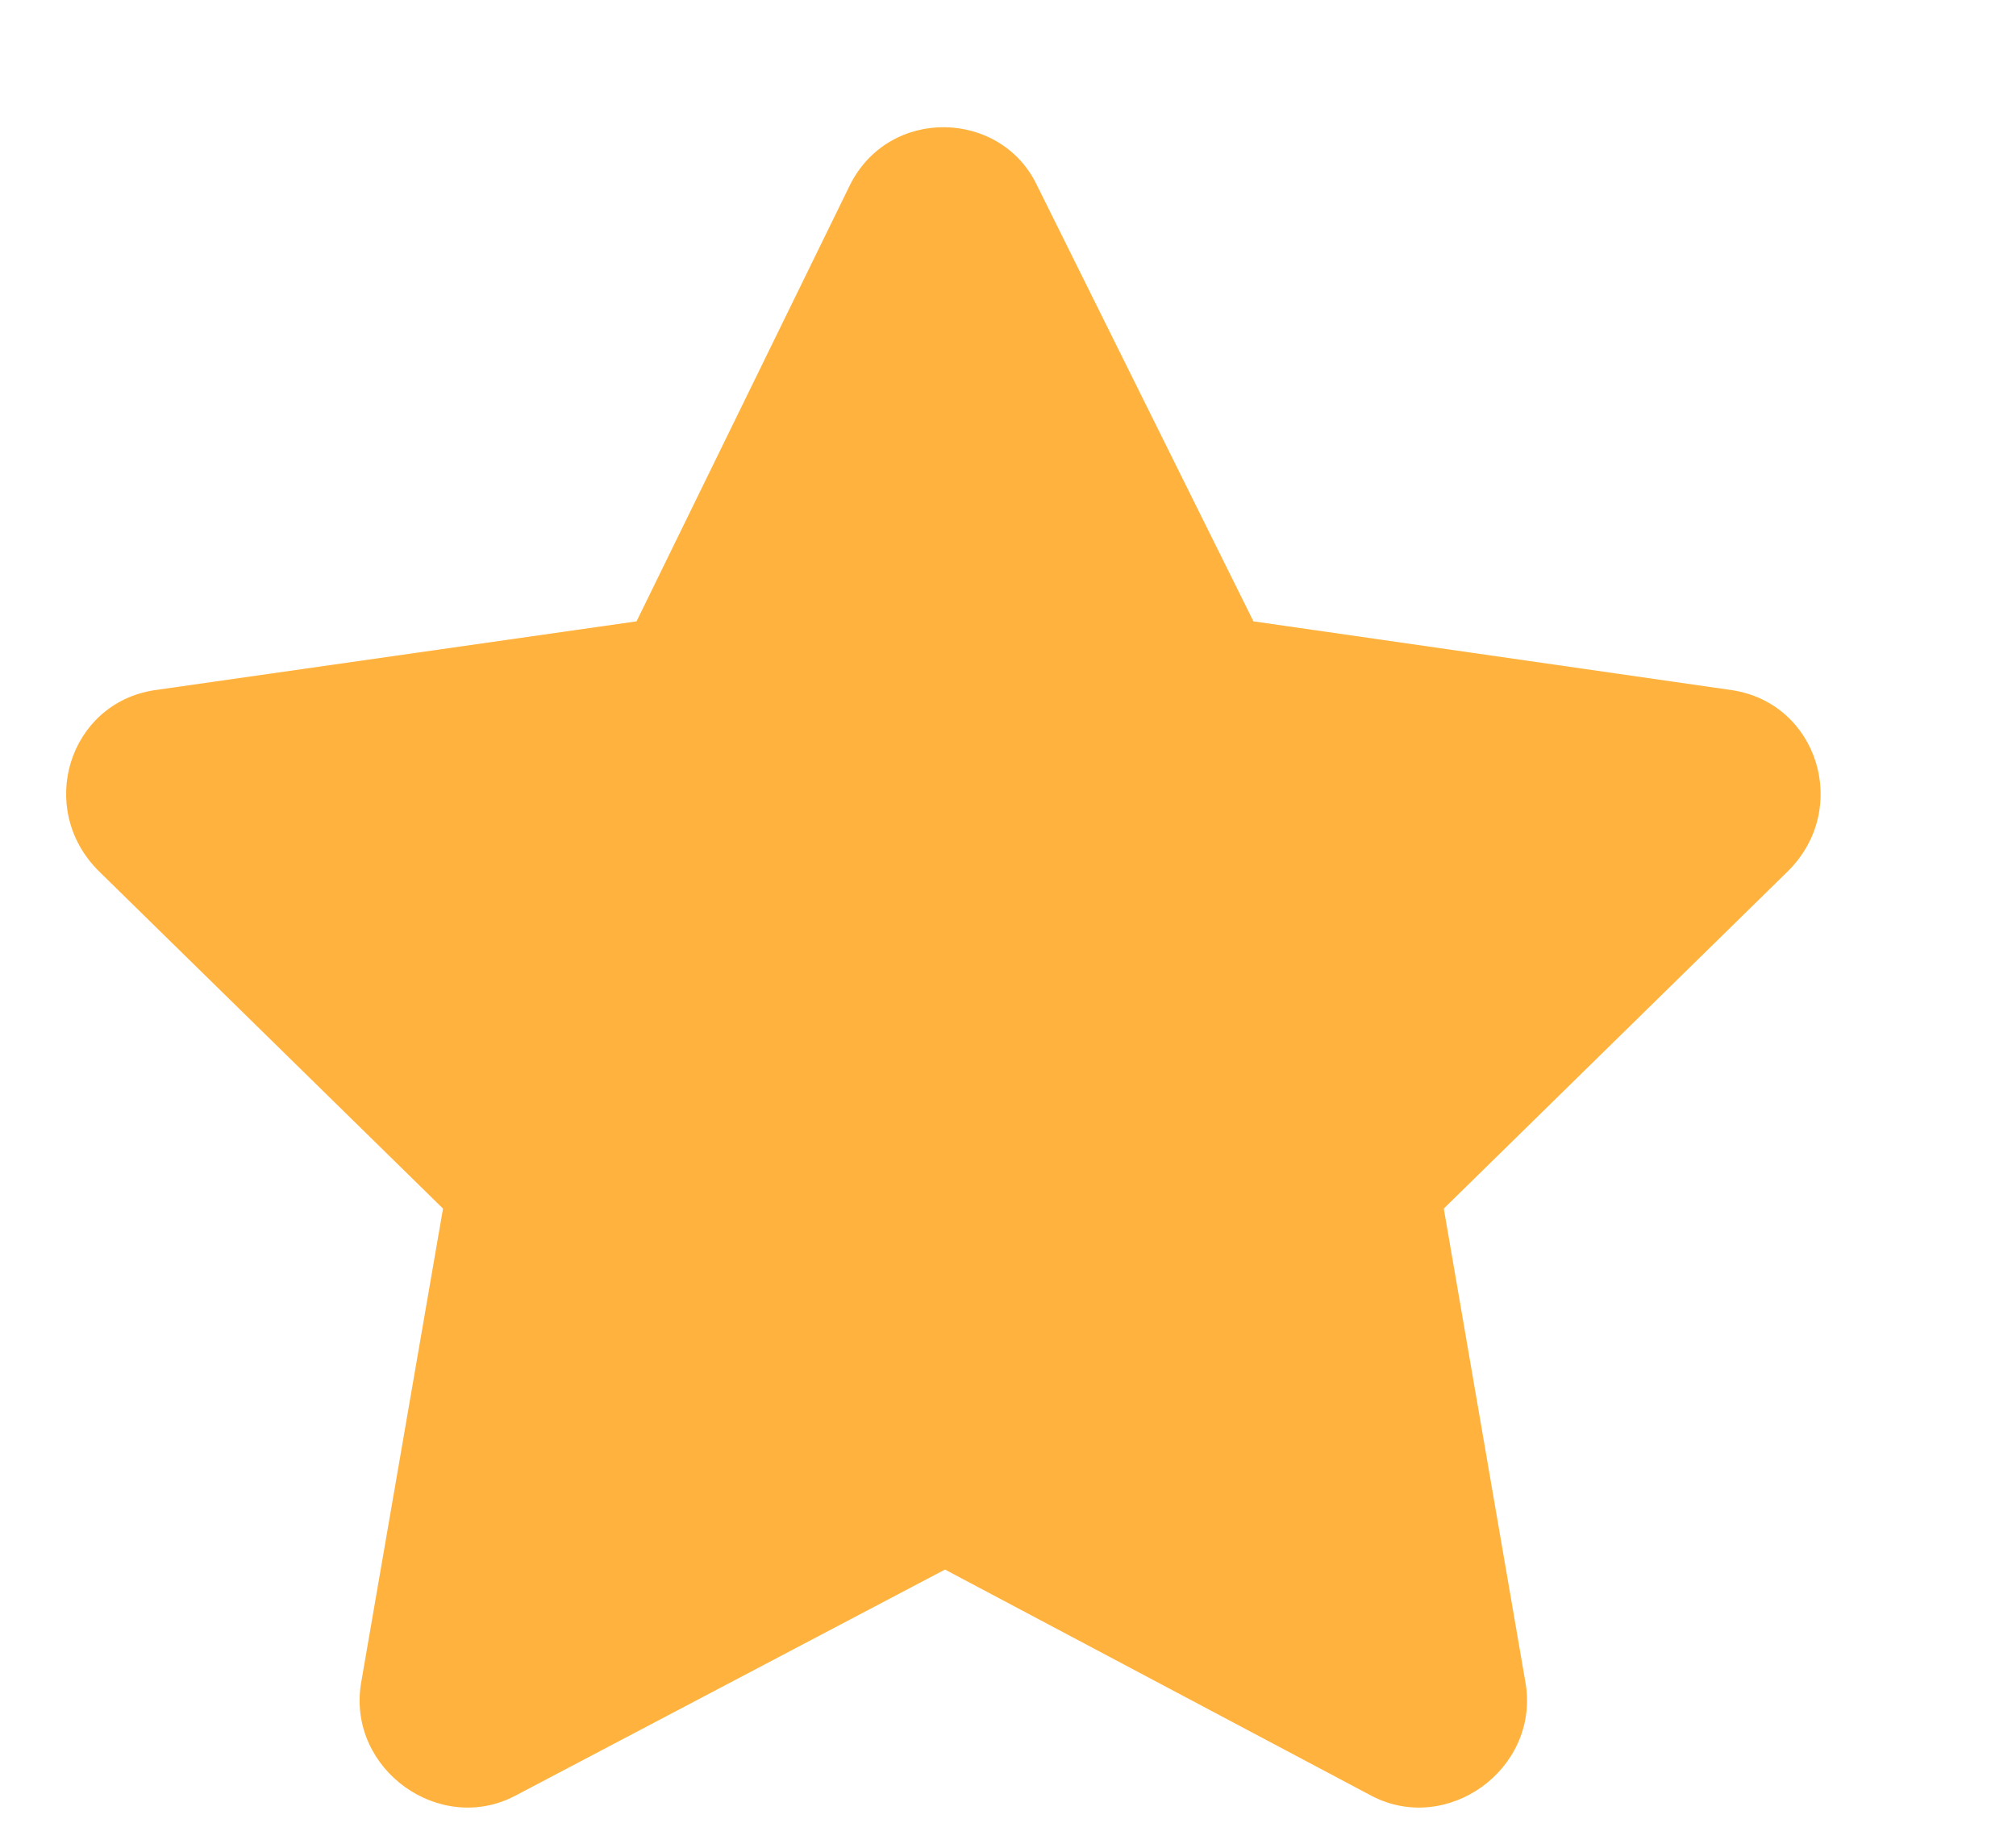
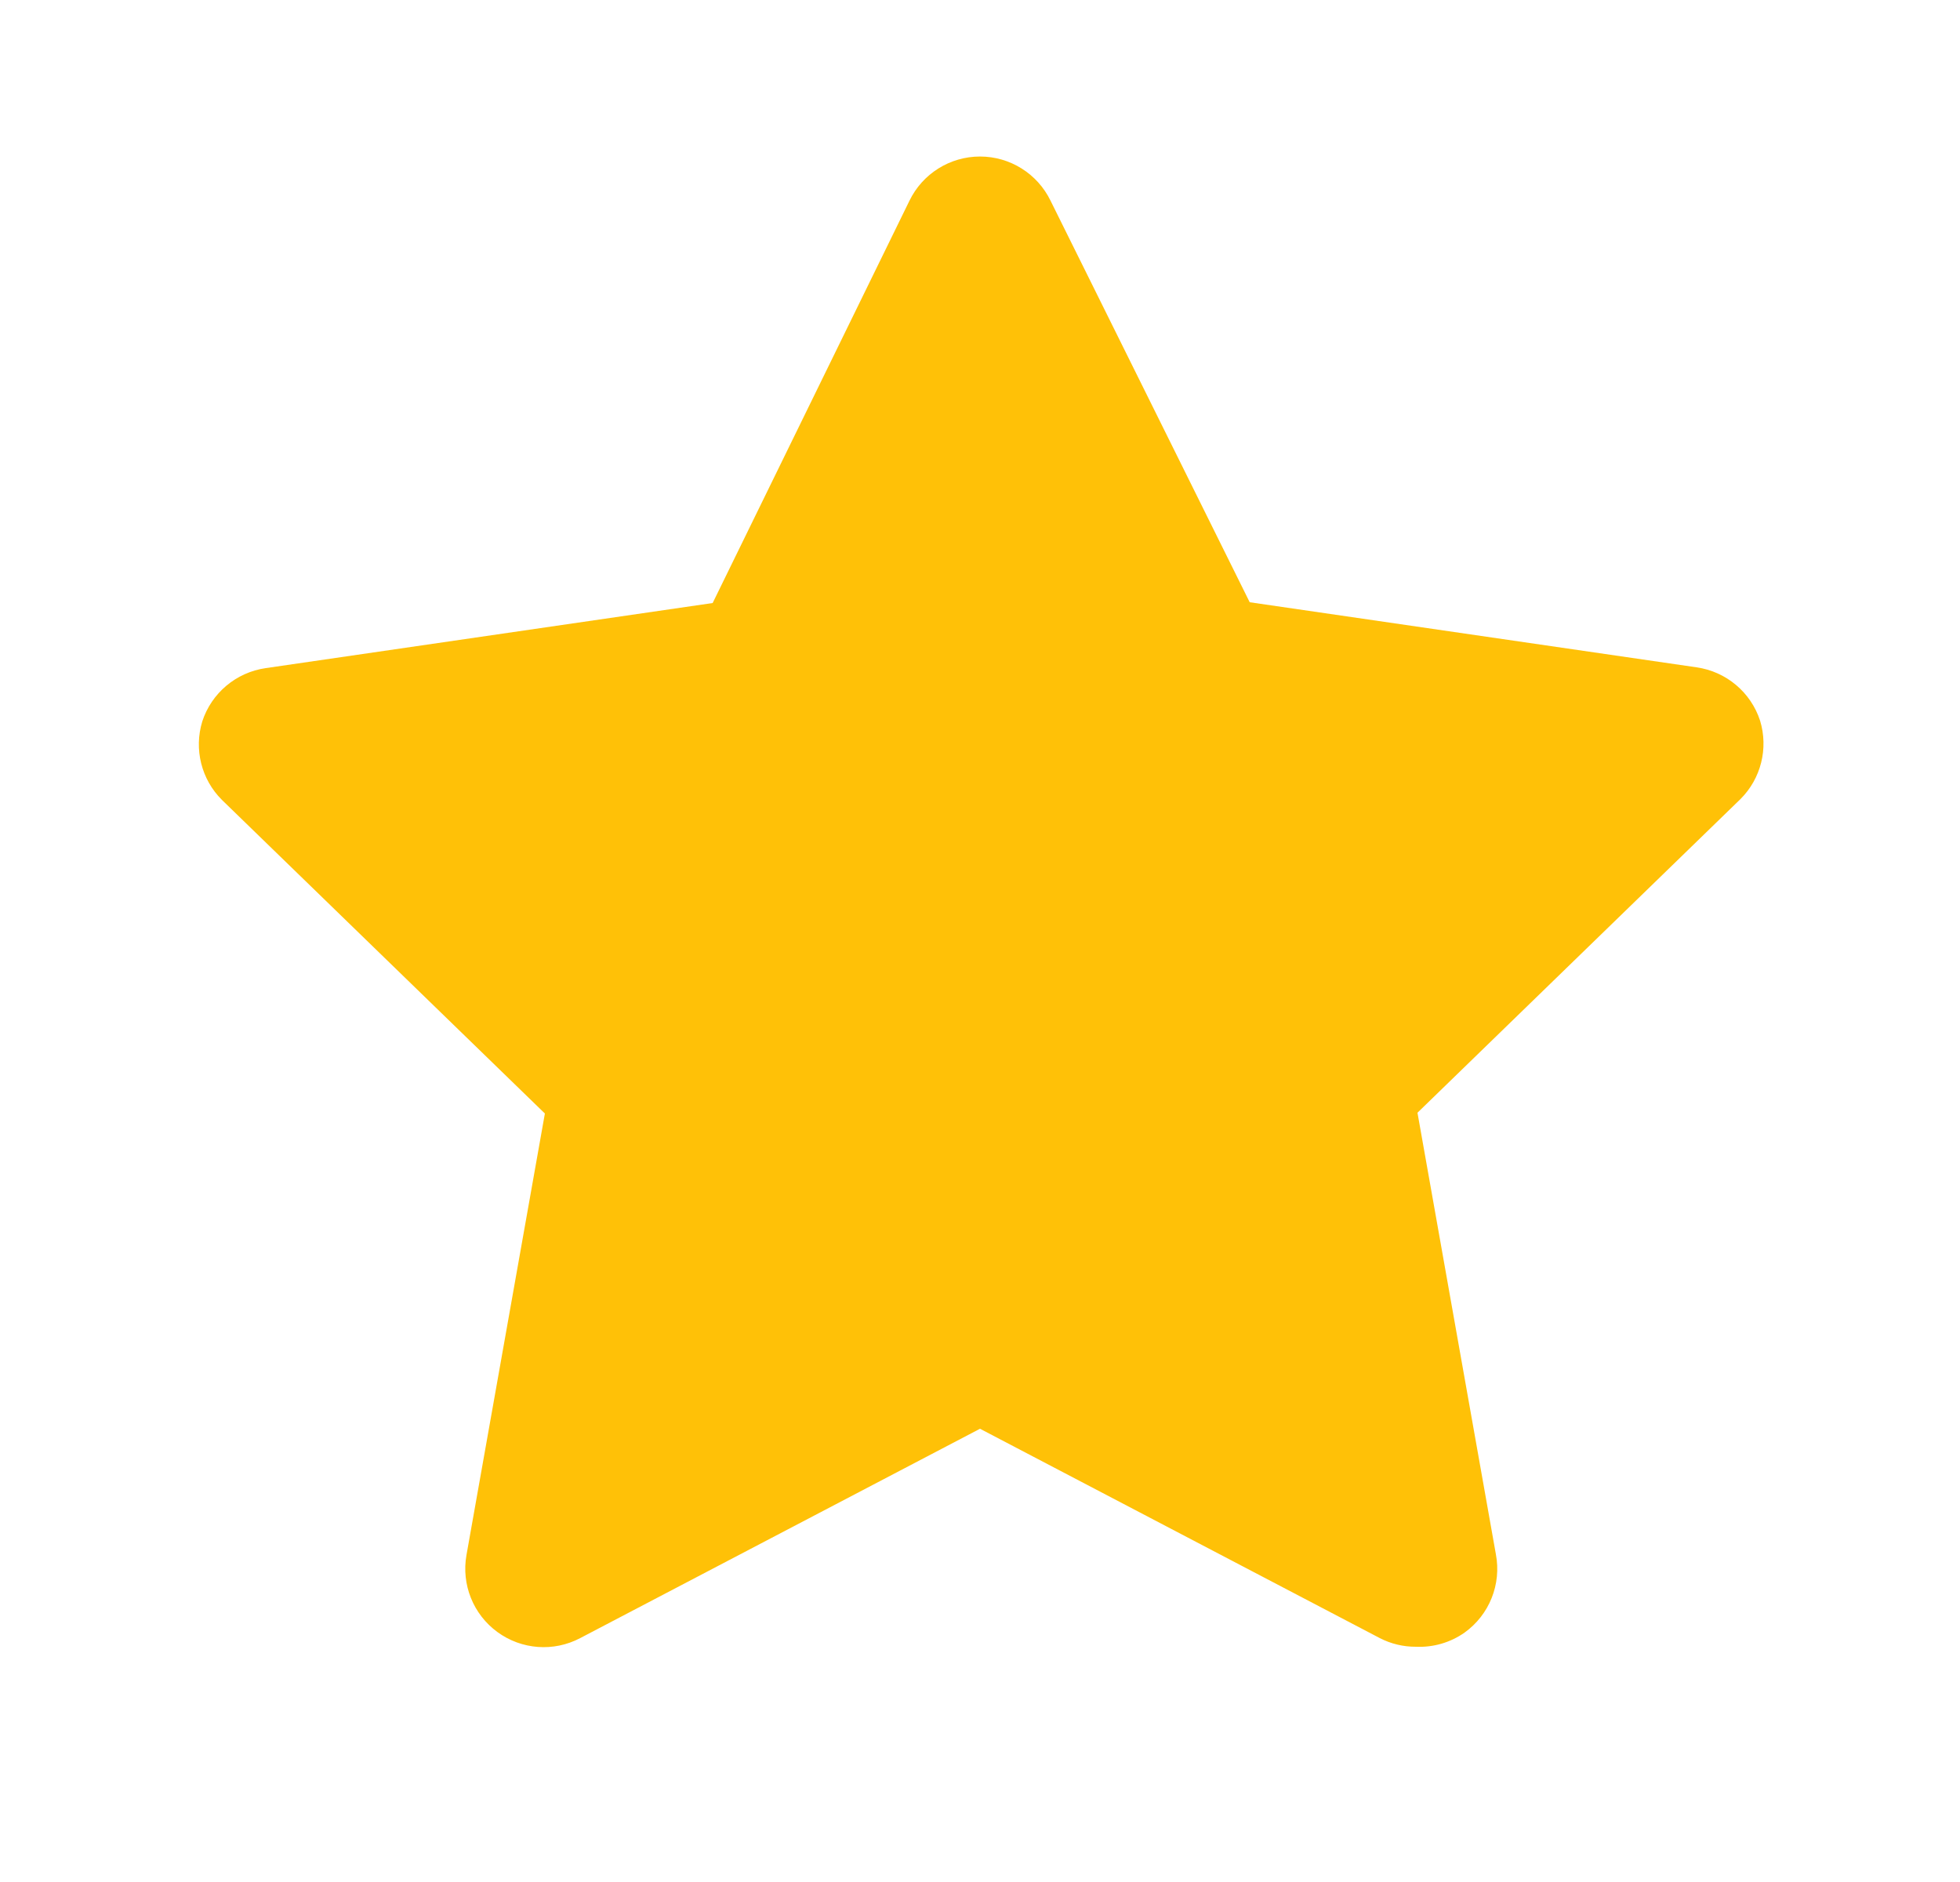
- <svg xmlns="http://www.w3.org/2000/svg" width="12" height="11" viewBox="0 0 12 11" fill="none">
-   <path d="M5.059 1.102C5.293 0.633 5.957 0.652 6.172 1.102L7.461 3.699L10.312 4.109C10.82 4.188 11.016 4.812 10.645 5.184L8.594 7.195L9.082 10.027C9.16 10.535 8.613 10.926 8.164 10.691L5.625 9.344L3.066 10.691C2.617 10.926 2.07 10.535 2.148 10.027L2.637 7.195L0.586 5.184C0.215 4.812 0.41 4.188 0.918 4.109L3.789 3.699L5.059 1.102Z" fill="#FFB33E" />
+ <svg xmlns="http://www.w3.org/2000/svg" width="25" height="24" viewBox="0 0 25 24" fill="none">
+   <path d="M18.06 21C17.9 21.001 17.742 20.963 17.6 20.89L12.5 18.22L7.4 20.89C7.062 21.068 6.653 21.038 6.344 20.812C6.036 20.587 5.883 20.206 5.95 19.83L6.95 14.2L2.83 10.2C2.568 9.939 2.472 9.554 2.58 9.2C2.698 8.838 3.012 8.574 3.39 8.52L9.09 7.69L11.6 2.56C11.767 2.215 12.117 1.996 12.5 1.996C12.883 1.996 13.233 2.215 13.4 2.56L15.94 7.68L21.64 8.51C22.018 8.564 22.332 8.828 22.45 9.19C22.558 9.544 22.462 9.929 22.2 10.19L18.08 14.19L19.08 19.82C19.153 20.203 18.997 20.593 18.68 20.82C18.499 20.947 18.281 21.01 18.06 21Z" fill="#FFC107" />
</svg>
